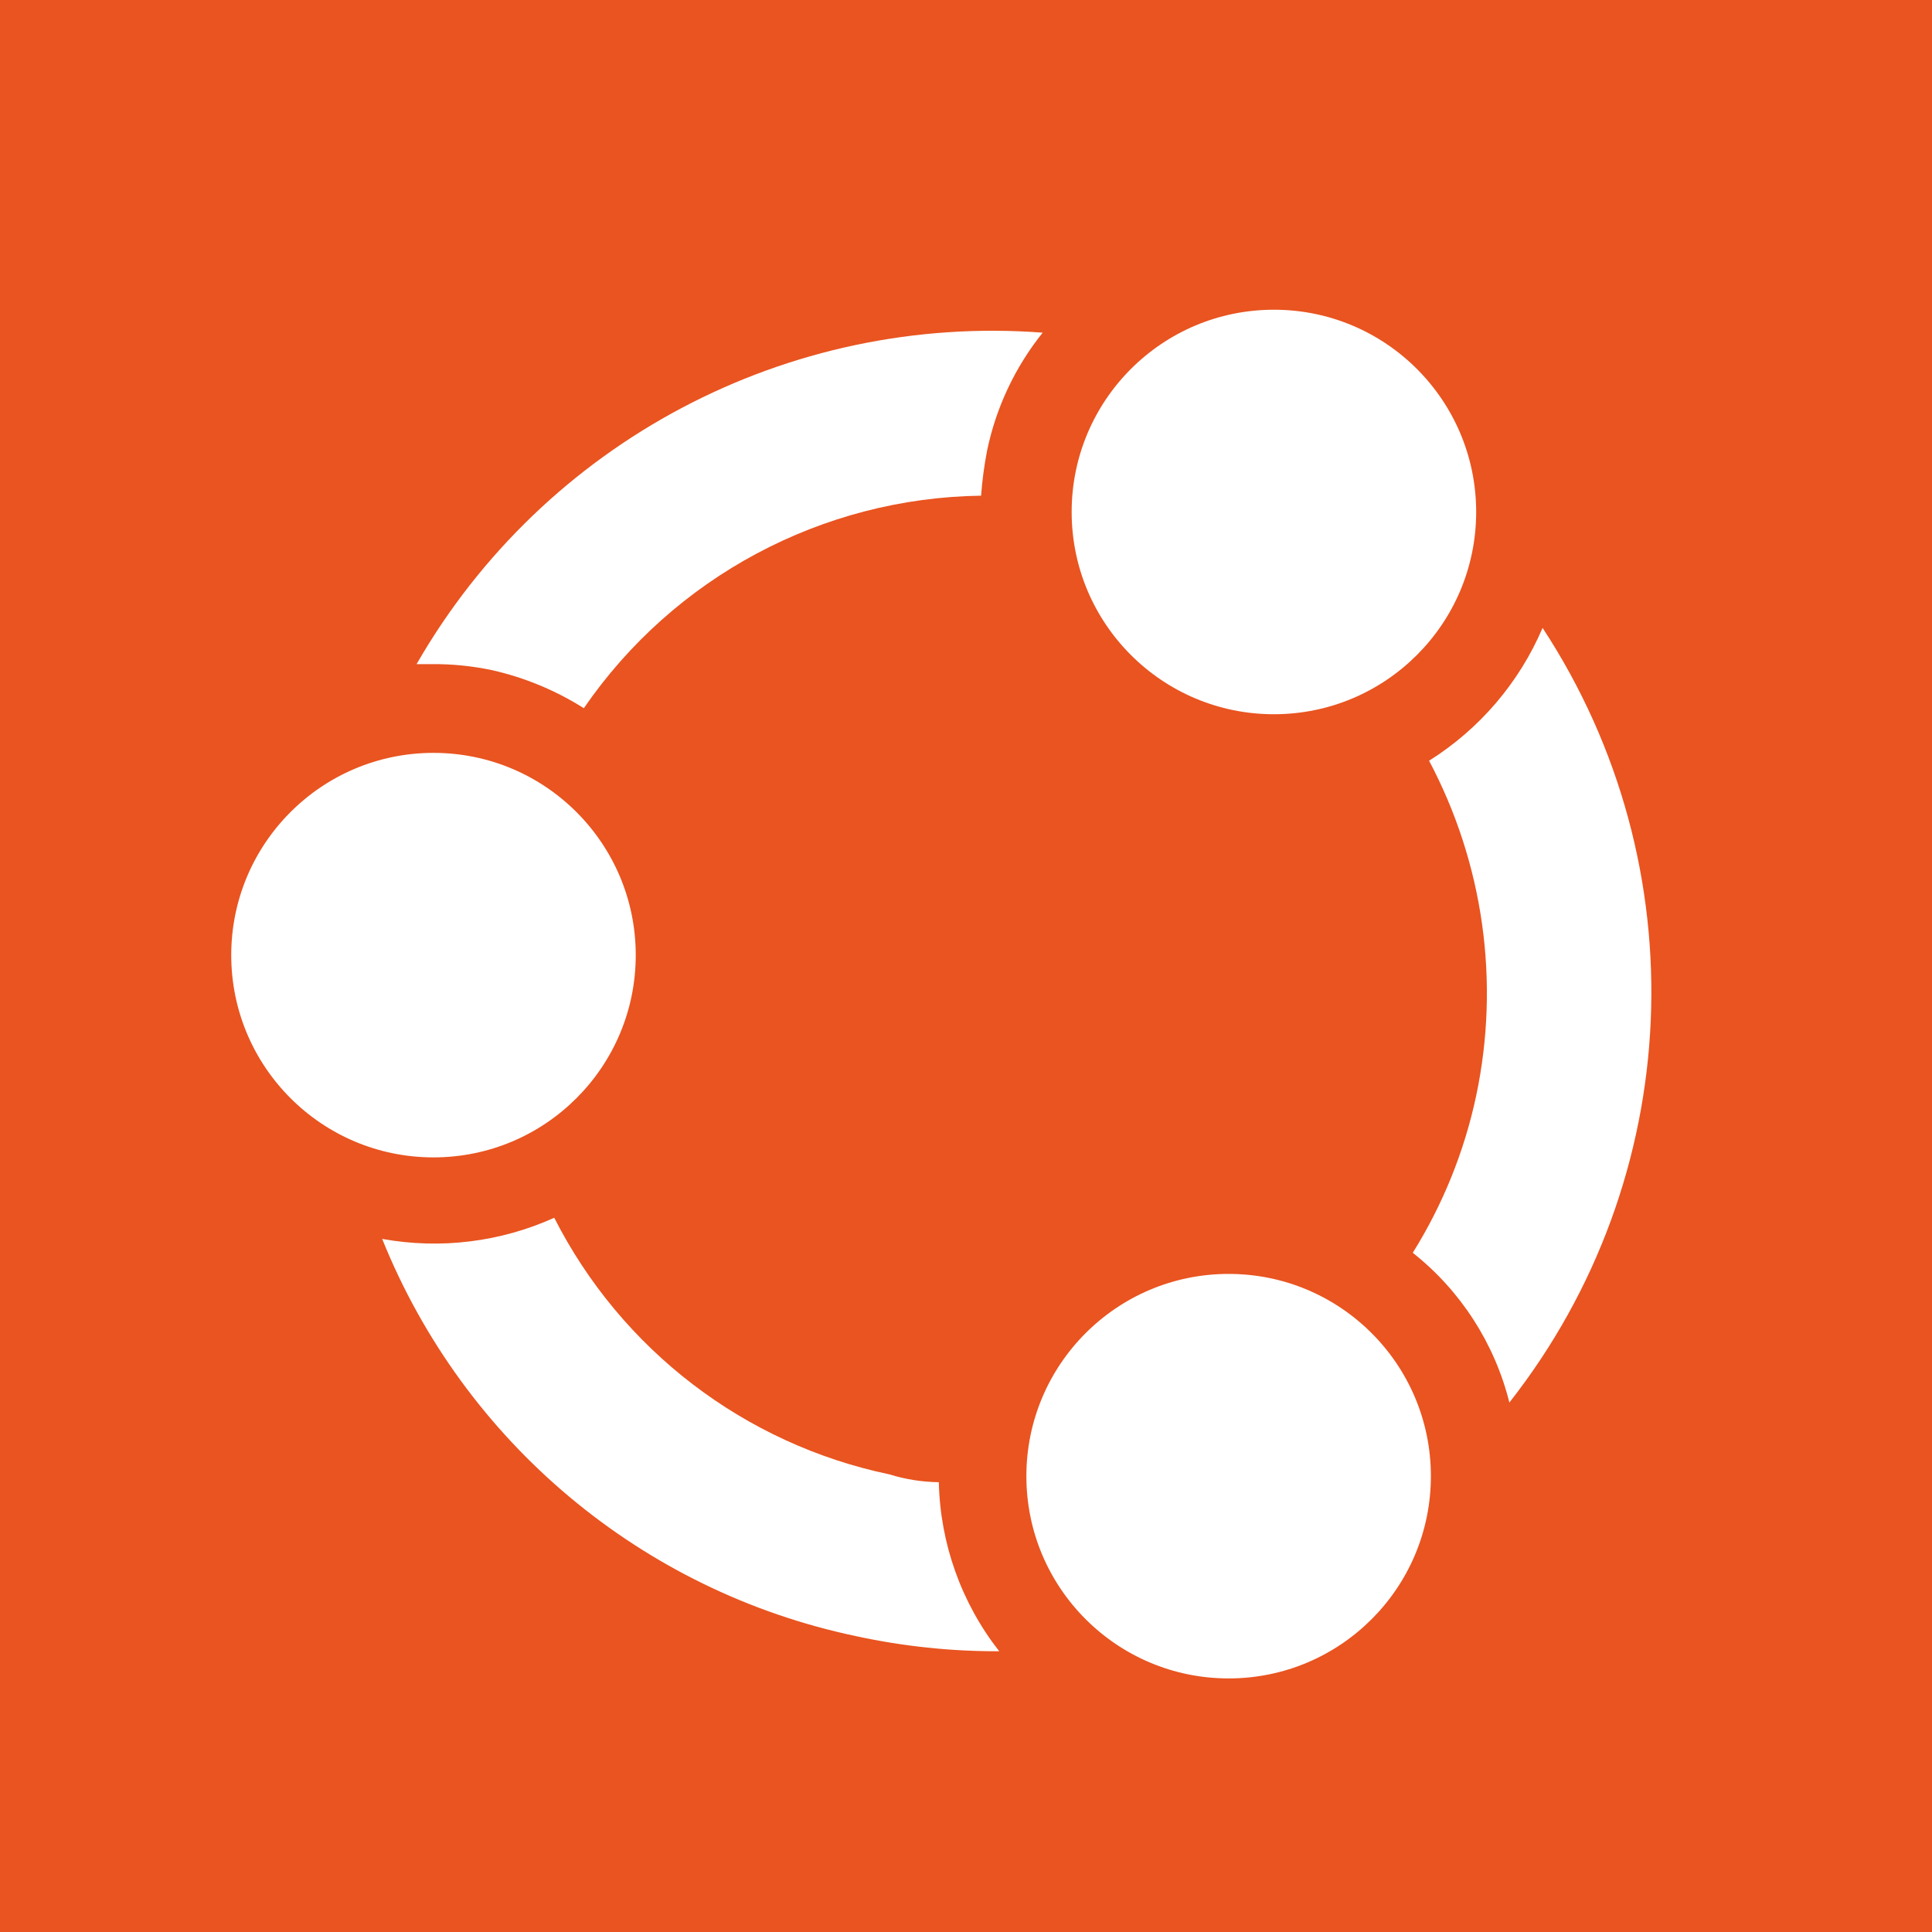
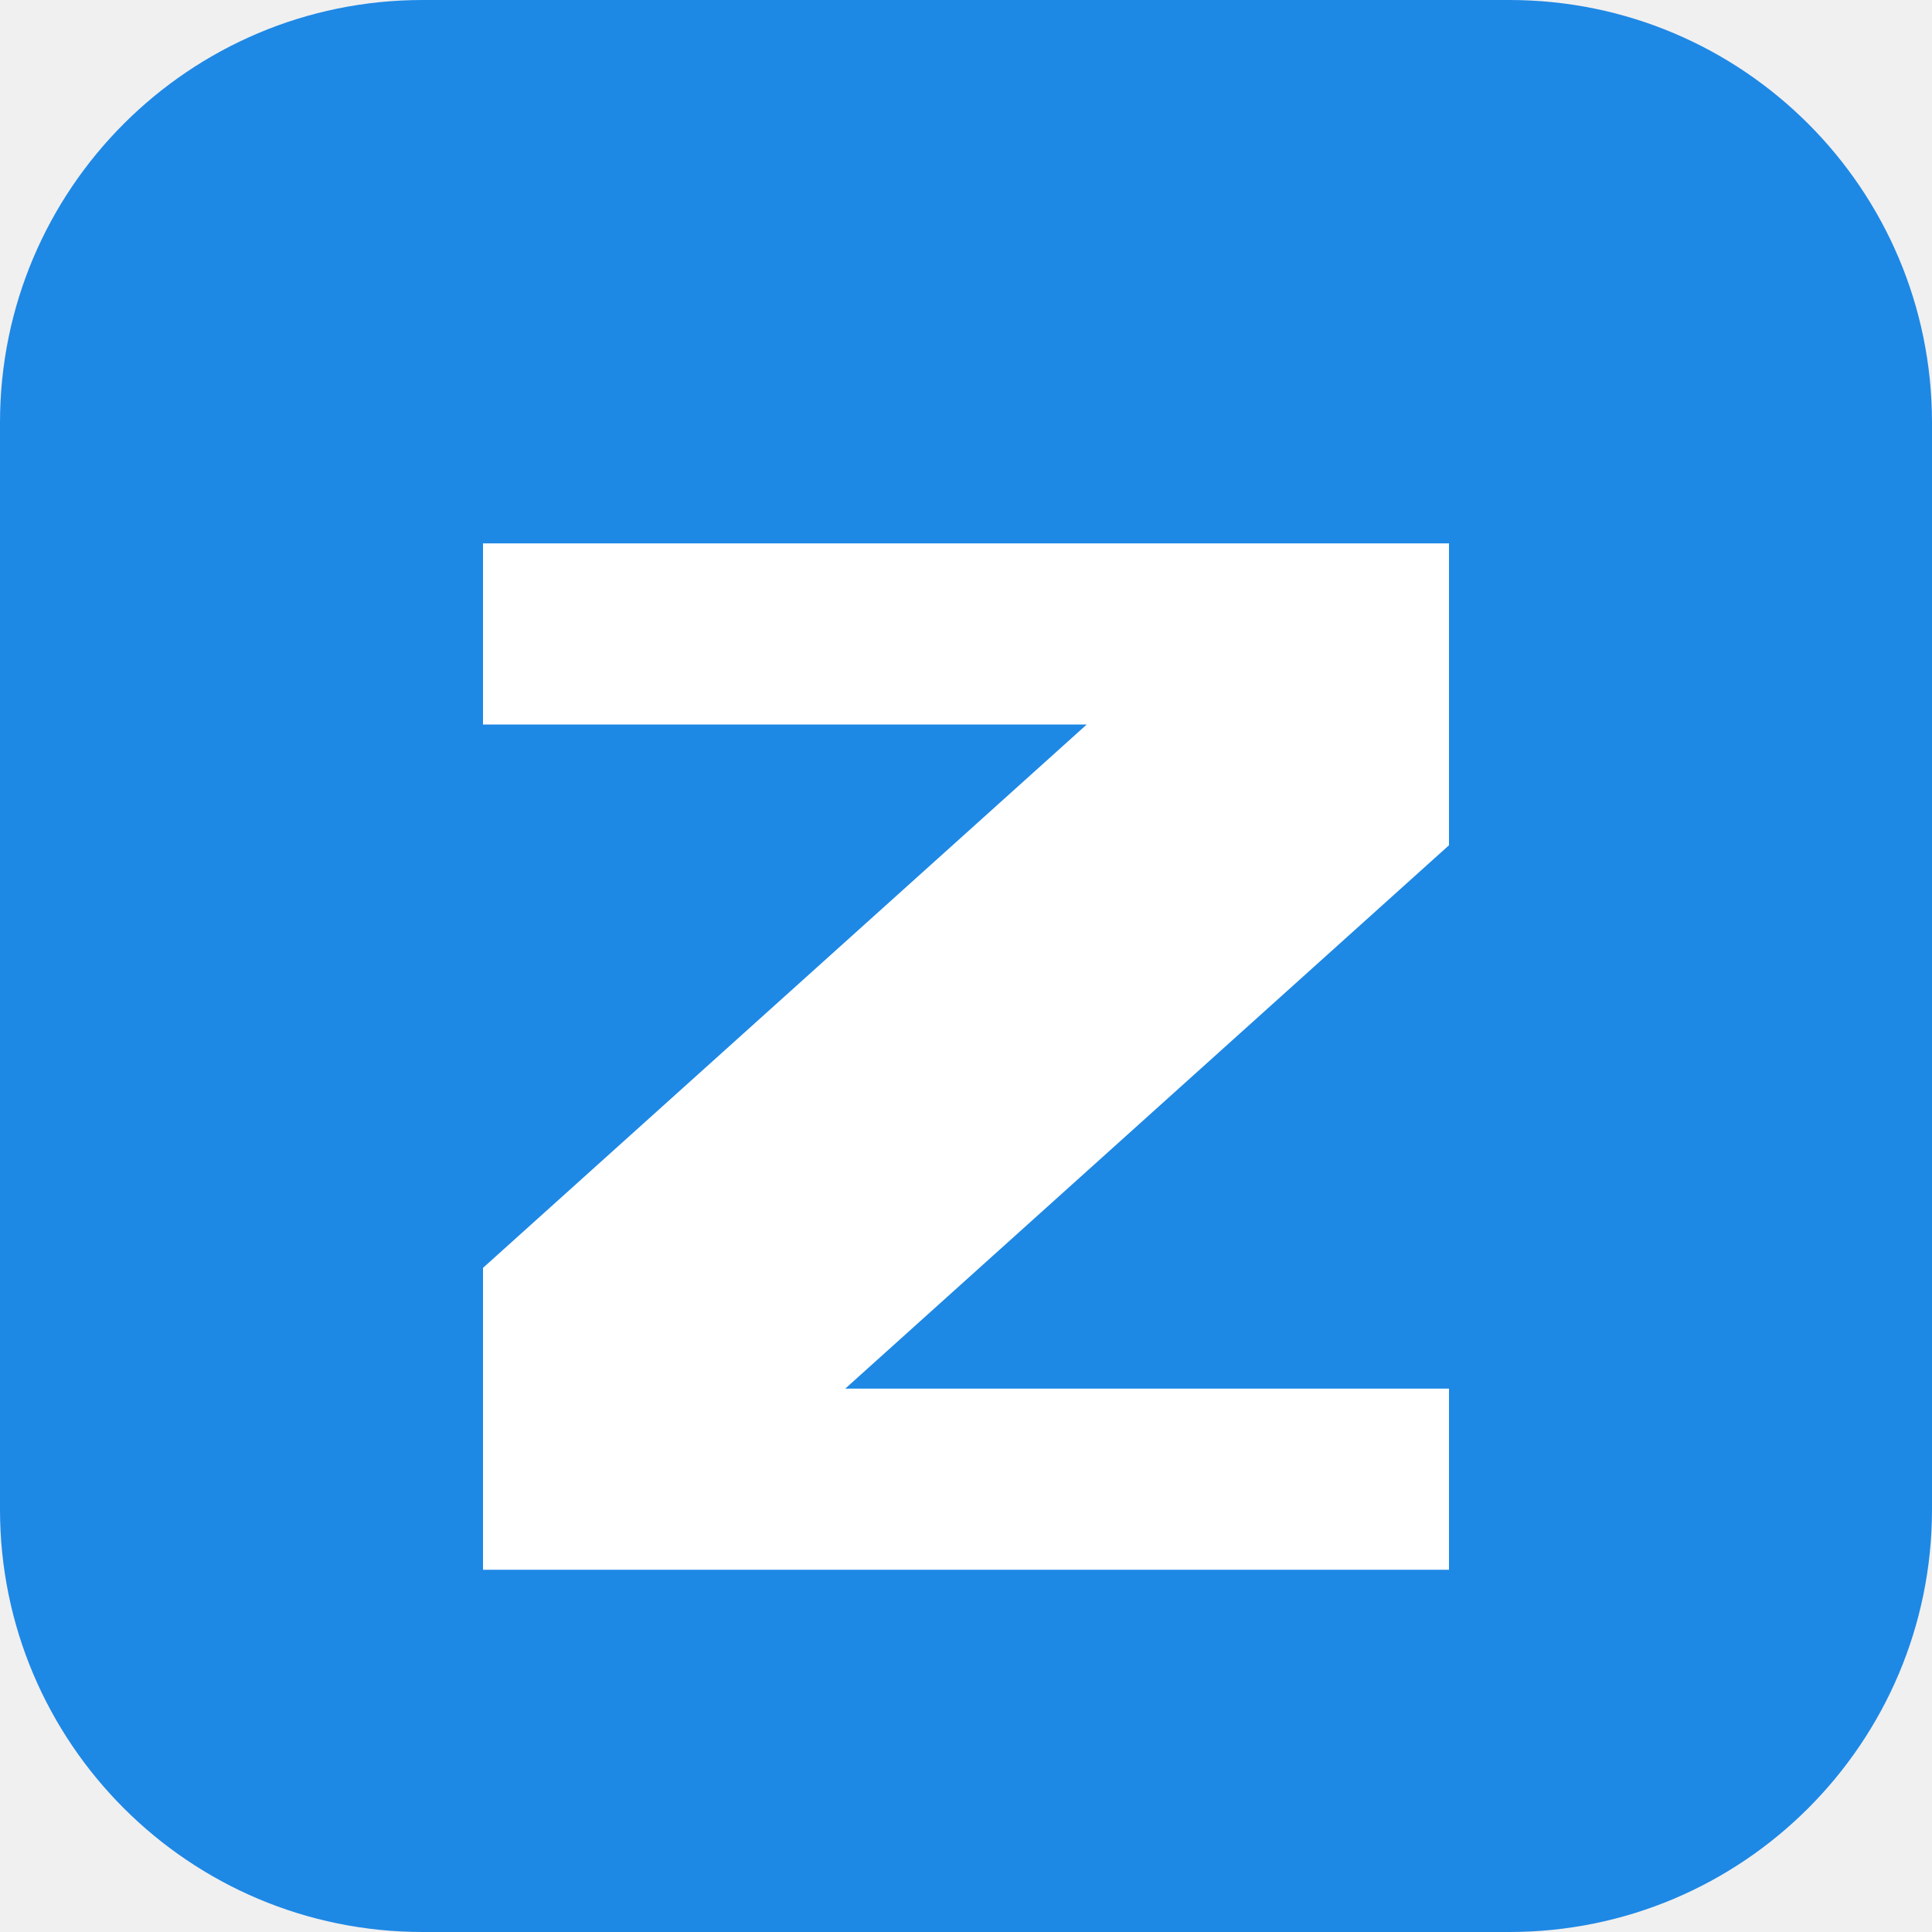
- <svg xmlns="http://www.w3.org/2000/svg" id="Layer_2" data-name="Layer 2" viewBox="0 0 32 32">
-   <rect style="fill:#e95420;" width="32" height="32" />
-   <circle style="fill:#fff;" cx="7.18" cy="15.82" r="3.35" />
-   <circle style="fill:#fff;" cx="21.1" cy="8.48" r="3.35" />
-   <path style="fill:#fff;" d="M14.73,24.42a8.08,8.08,0,0,1-5.55-4.25,4.83,4.83,0,0,1-2.85.35,10.87,10.87,0,0,0,7.85,6.58,11,11,0,0,0,2.37.25,4.71,4.71,0,0,1-1-2.8A2.89,2.89,0,0,1,14.73,24.42Z" />
-   <circle style="fill:#fff;" cx="20.35" cy="24.45" r="3.35" />
-   <path style="fill:#fff;" d="M25,23.23a11,11,0,0,0,.55-12.83,4.85,4.85,0,0,1-1.88,2.2,8.22,8.22,0,0,1,.78,5.55,8.08,8.08,0,0,1-1.05,2.6A4.58,4.58,0,0,1,25,23.23Z" />
-   <path style="fill:#fff;" d="M6.9,11h.25a4.65,4.65,0,0,1,1,.1,4.84,4.84,0,0,1,1.52.63,8.12,8.12,0,0,1,6.58-3.52,6.42,6.42,0,0,1,.1-.75,4.63,4.63,0,0,1,.92-1.95A11,11,0,0,0,6.9,11Z" />
+ <svg xmlns="http://www.w3.org/2000/svg" width="32" height="32" viewBox="0 0 32 32">
+   <rect width="32" height="32" rx="7" fill="#1E88E5" />
+   <path d="M8 9H24V14L14 23H24V26H8V21L18 12H8Z" fill="#FFFFFF" />
</svg>
